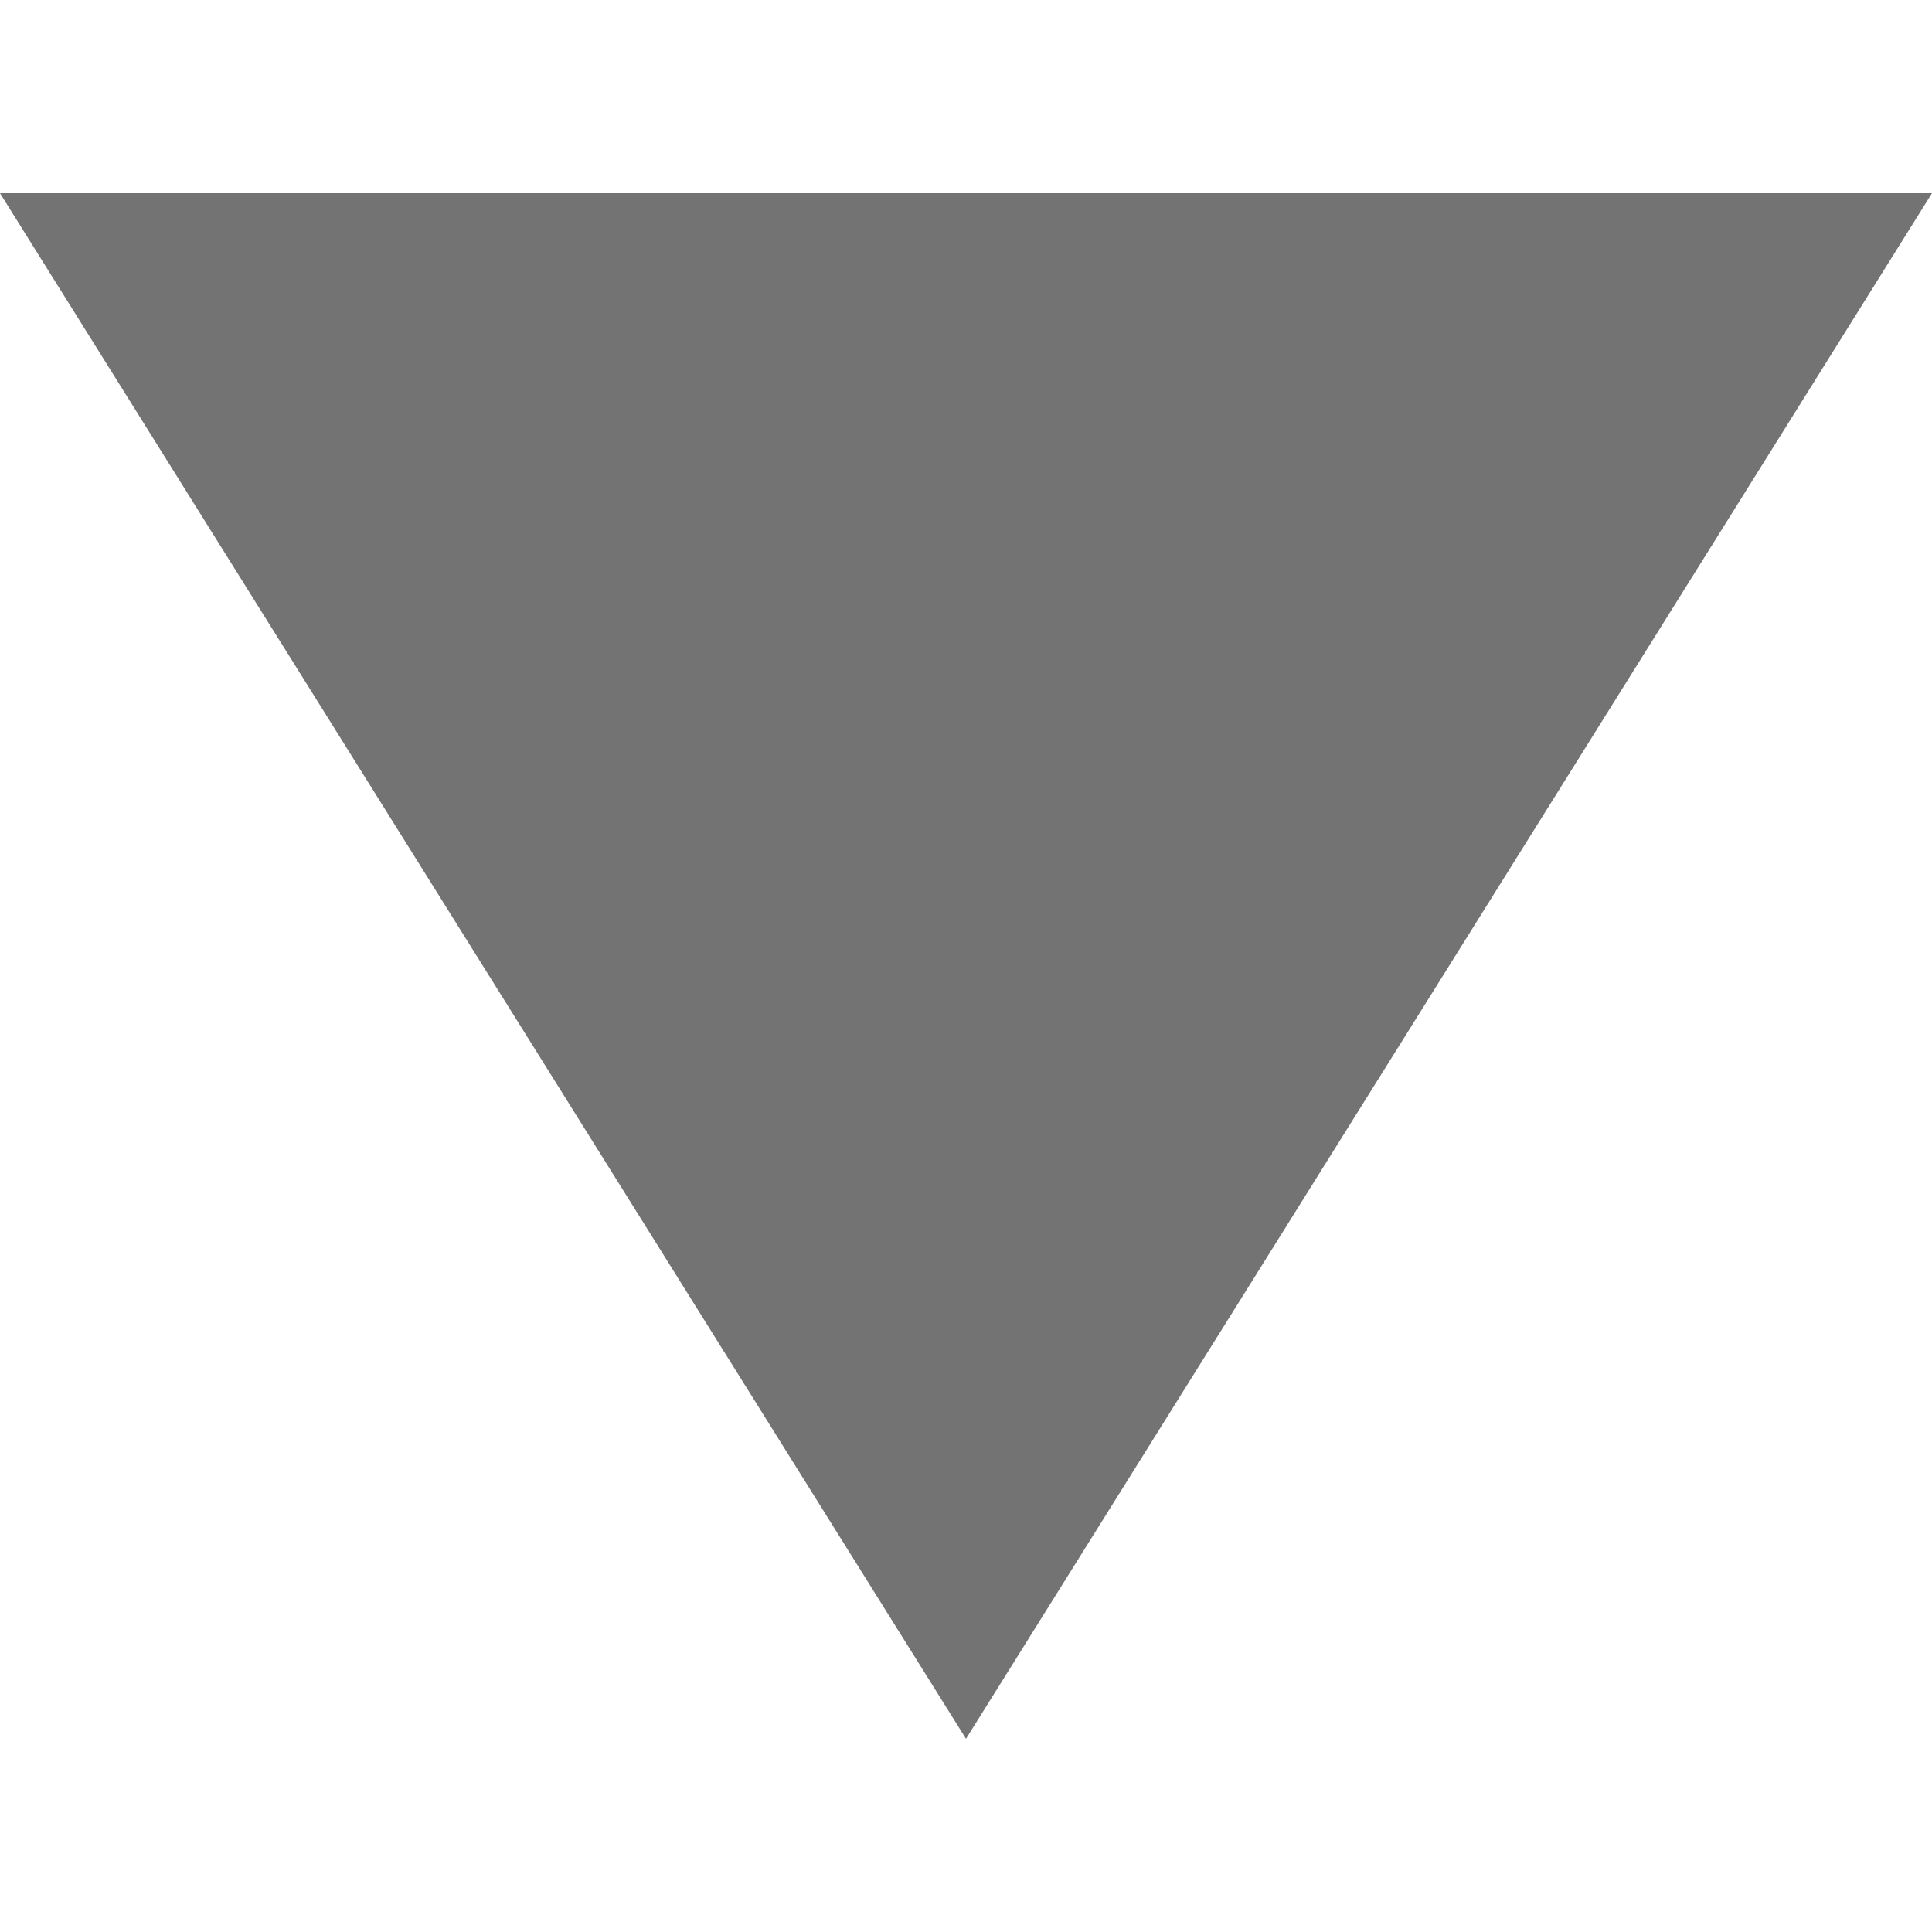
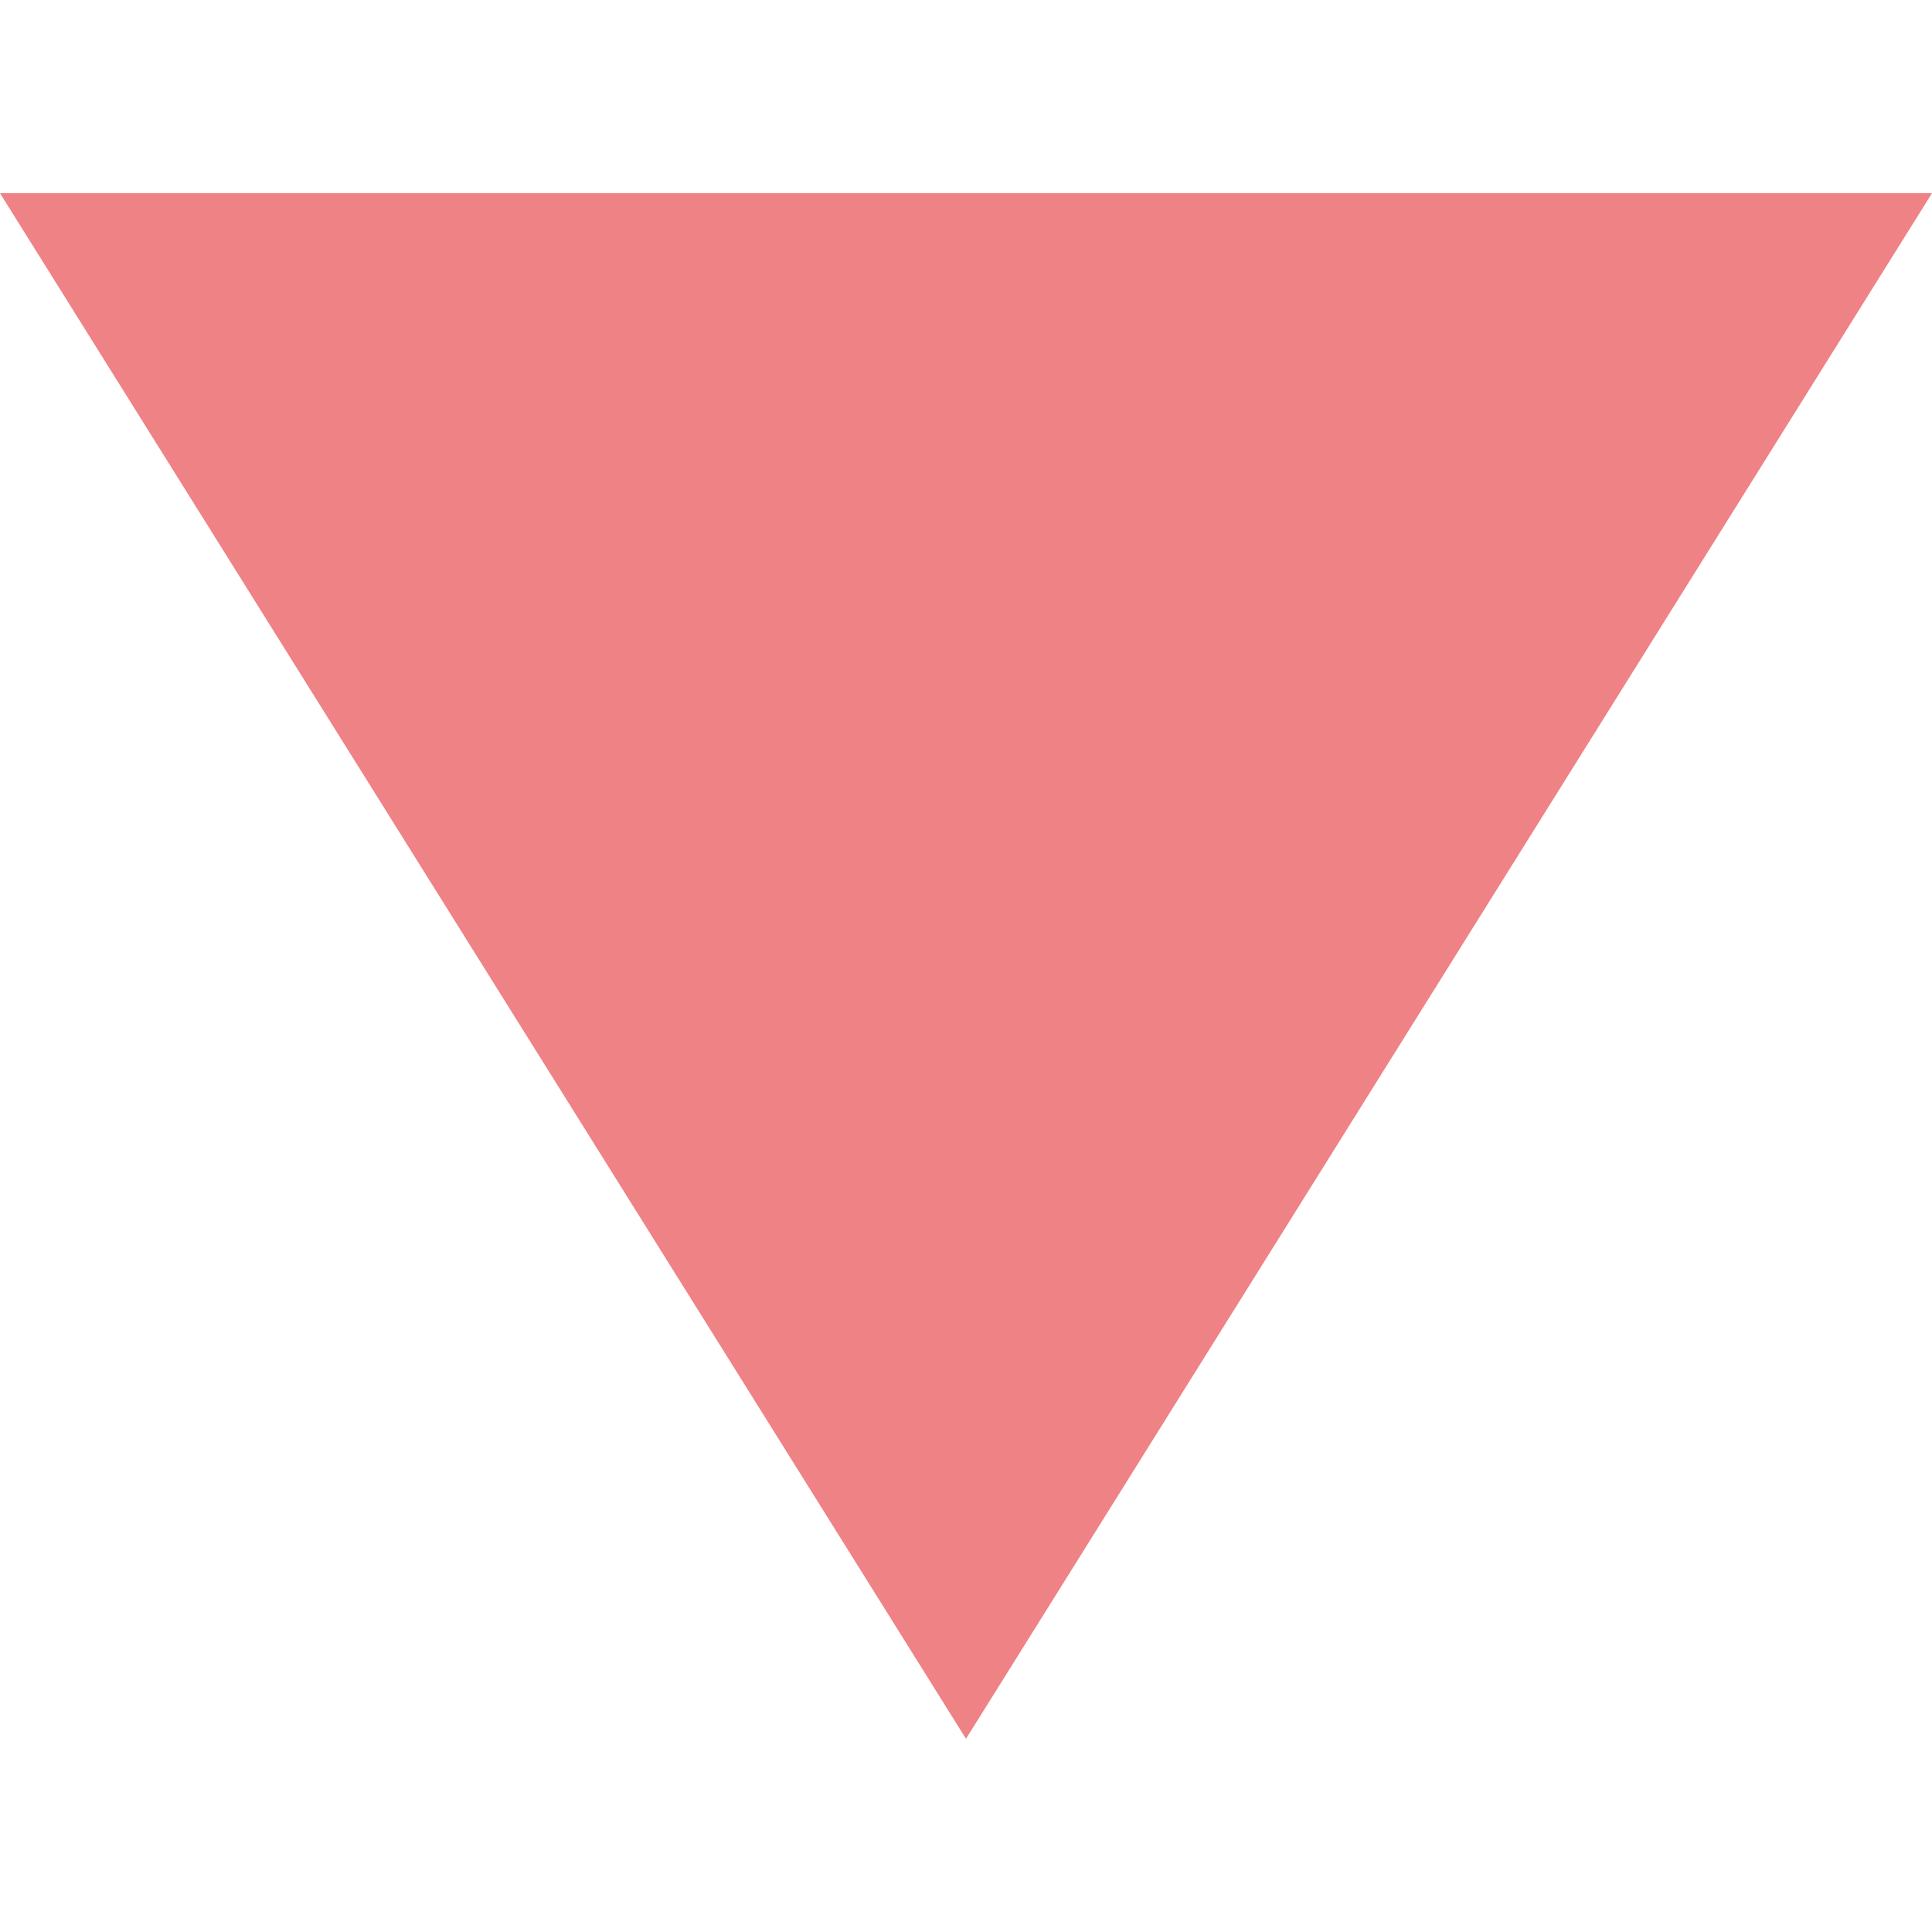
<svg xmlns="http://www.w3.org/2000/svg" width="10px" height="10px" viewBox="0 0 10 10" version="1.1">
  <defs />
  <g id="Page-1" stroke="none" stroke-width="1" fill="none" fill-rule="evenodd" opacity="0.55">
-     <g id="Events---Event-details" transform="translate(-563, -293)" fill="#000000">
+     <g id="Events---Event-details" transform="translate(-563, -293)" fill="#E21C21">
      <g id="Group-3" transform="translate(120, 271)">
        <g id="triangle-icon" transform="translate(443, 22)">
          <polygon id="Triangle" transform="translate(5, 5) scale(1, -1) translate(-5, -5) " points="5 1 10 9 0 9" />
        </g>
      </g>
    </g>
  </g>
</svg>
